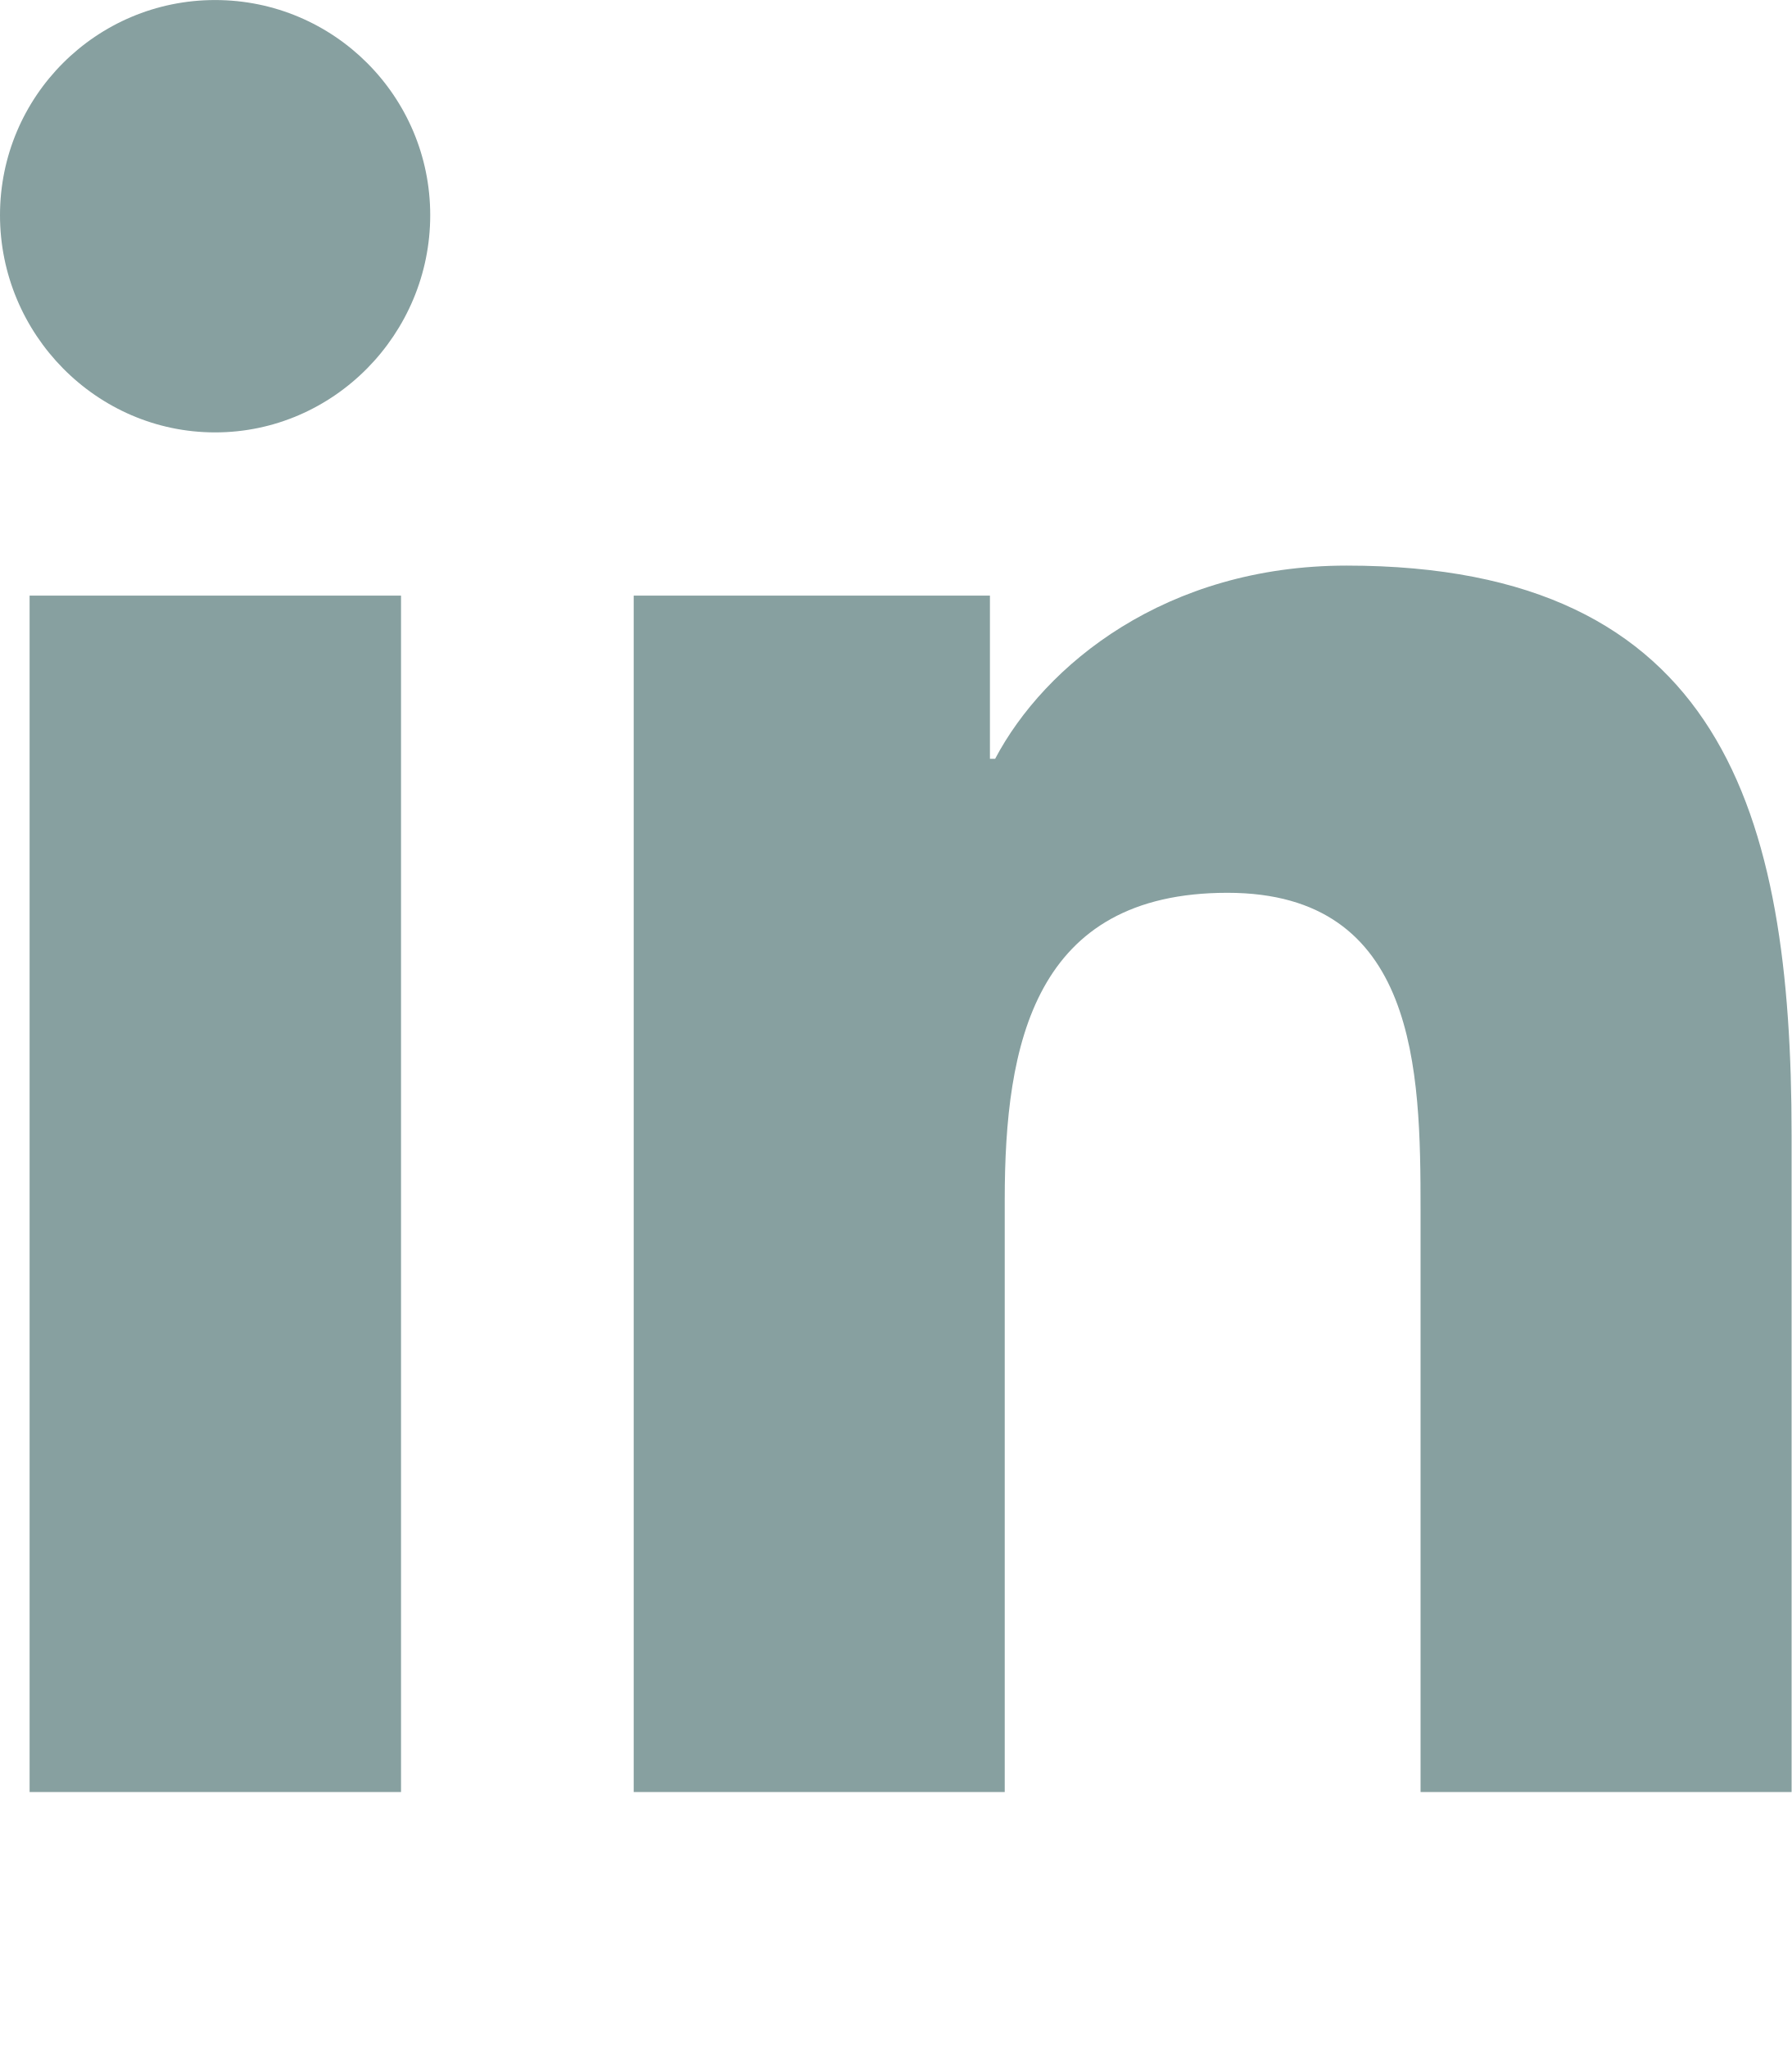
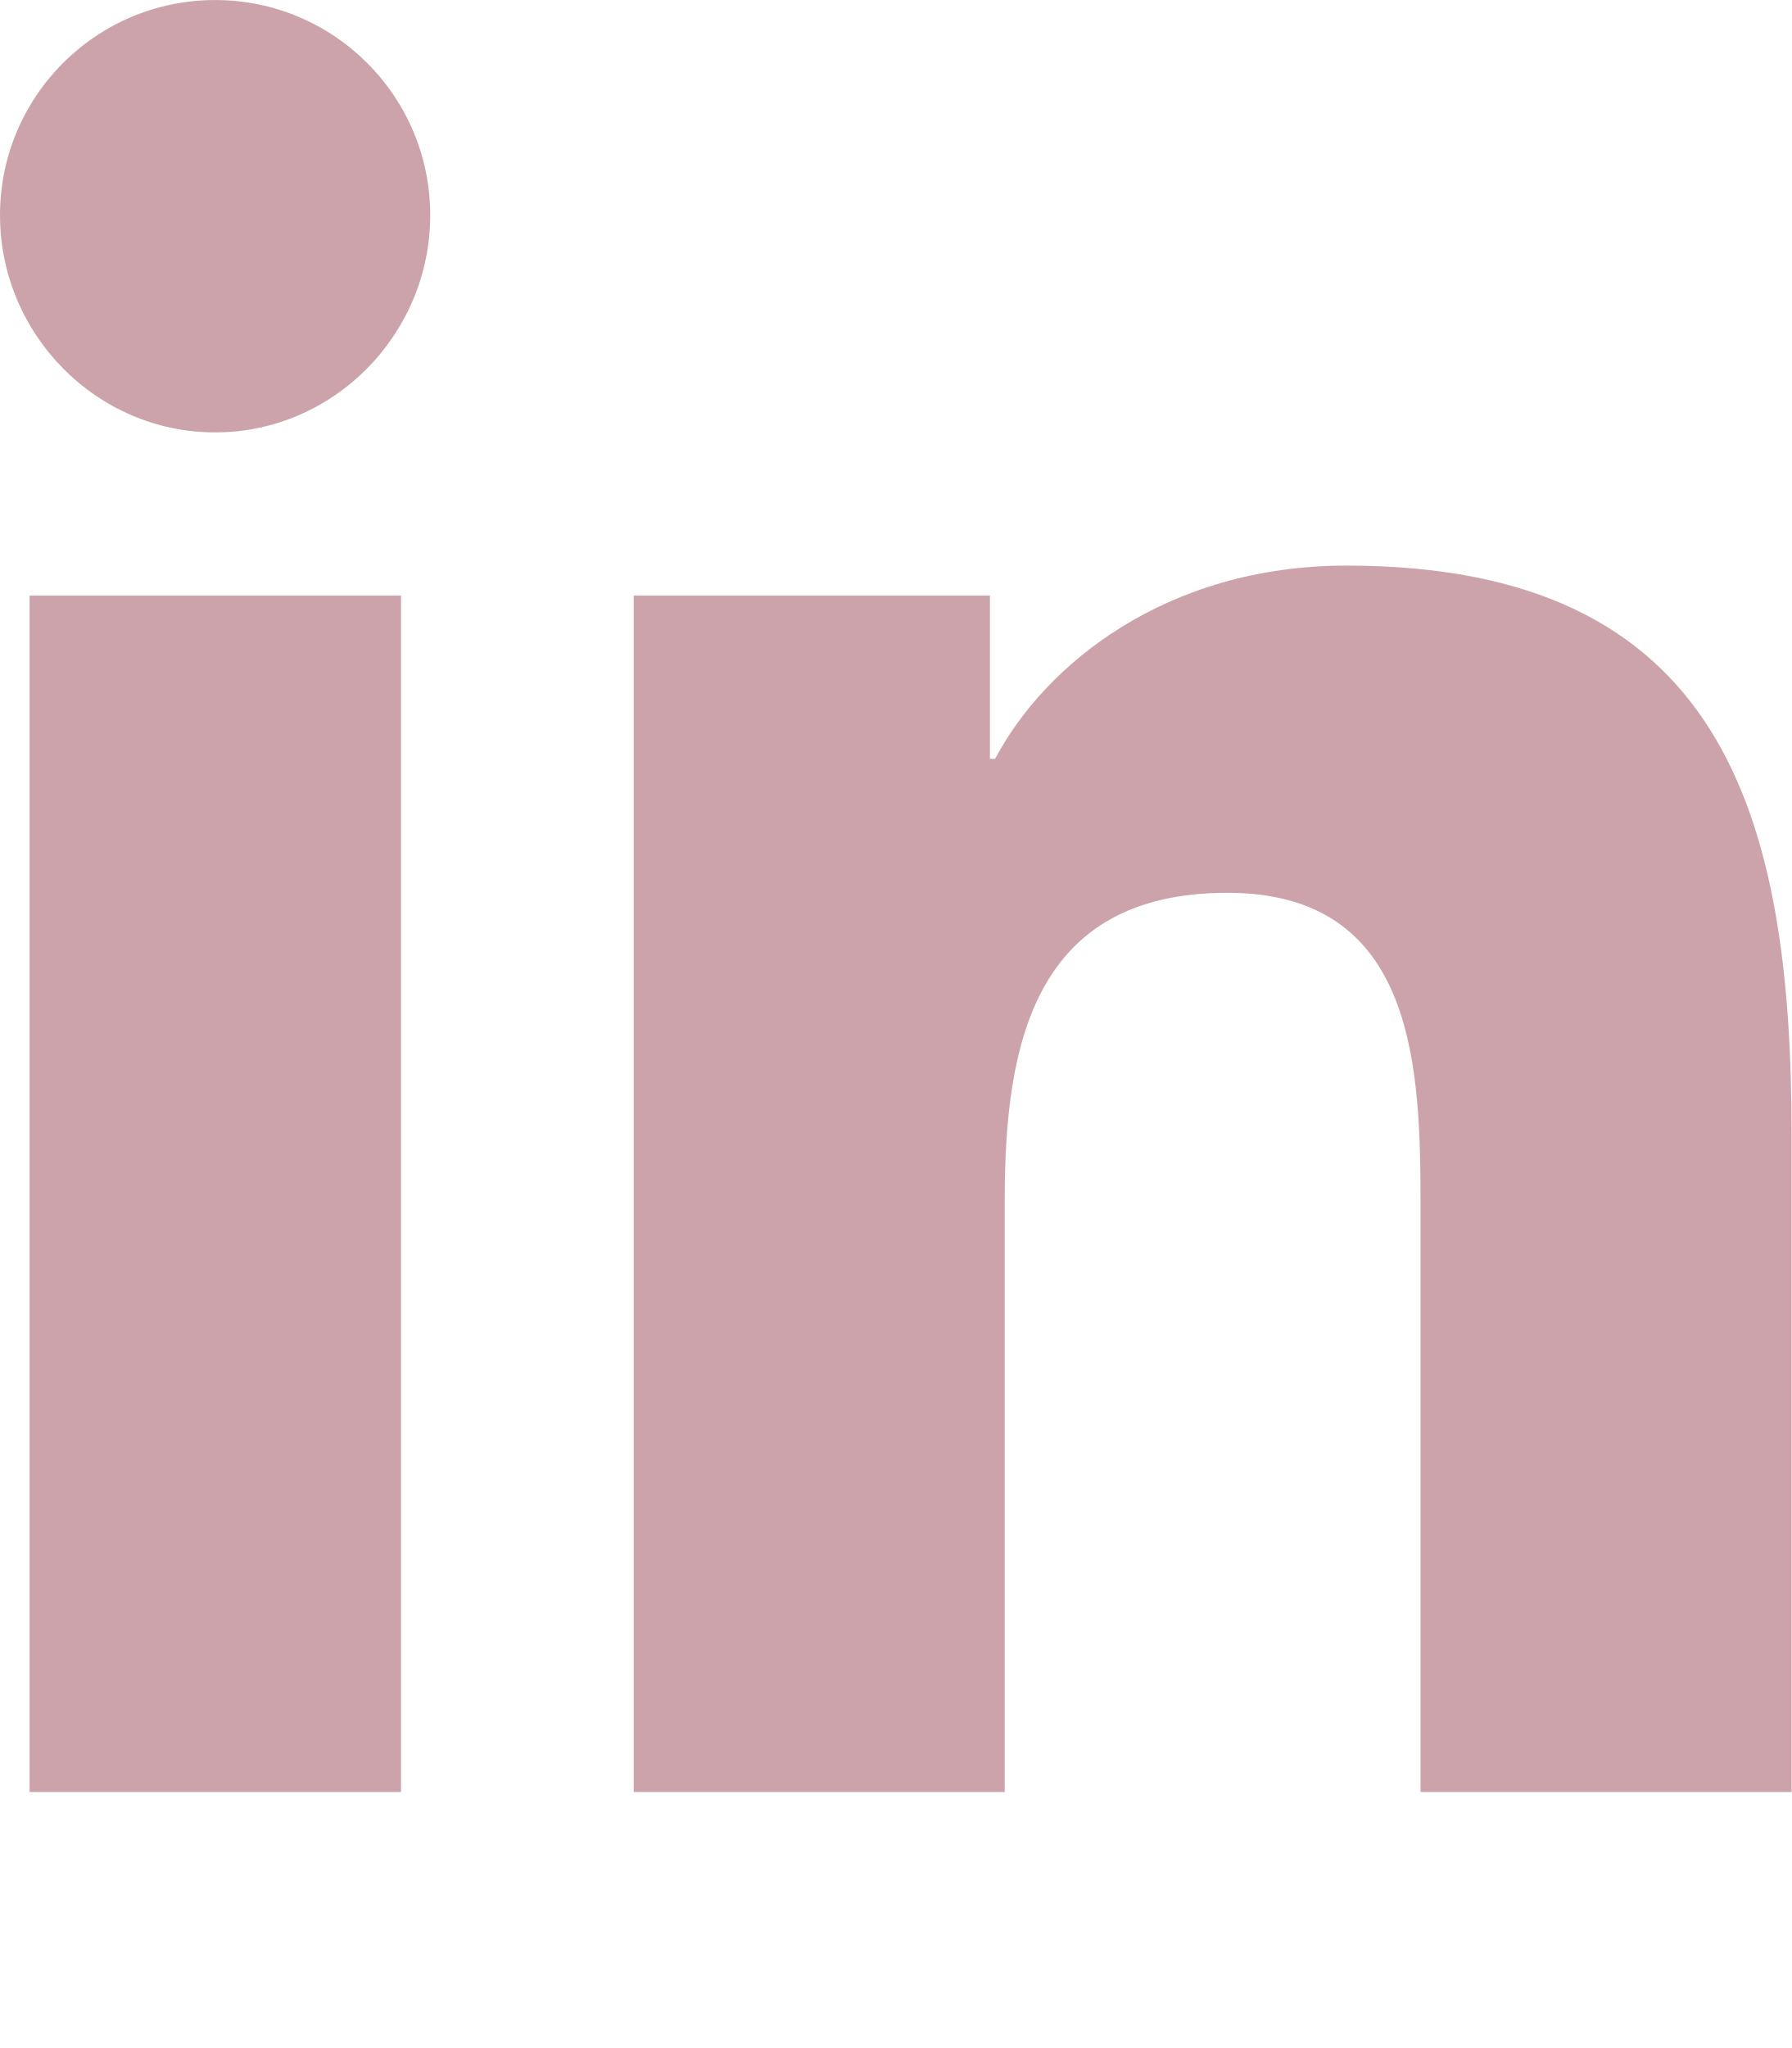
<svg xmlns="http://www.w3.org/2000/svg" aria-hidden="true" focusable="false" data-prefix="fab" data-icon="linkedin-in" class="svg-inline--fa fa-linkedin-in fa-w-14" role="img" viewBox="0 0 448 512">
-   <path fill="#87a0a0" d="M100.28 448H7.4V148.9h92.88zM53.79 108.1C24.09 108.1 0 83.5 0 53.8a53.79 53.79 0 0 1 107.58 0c0 29.7-24.1 54.3-53.79 54.3zM447.9 448h-92.68V302.4c0-34.7-.7-79.2-48.29-79.2-48.29 0-55.69 37.7-55.69 76.7V448h-92.78V148.9h89.08v40.8h1.3c12.4-23.5 42.69-48.3 87.88-48.3 94 0 111.28 61.9 111.28 142.3V448z" />
+   <path fill="#a65b698e" d="M100.28 448H7.4V148.9h92.88zM53.79 108.1C24.09 108.1 0 83.5 0 53.8a53.79 53.79 0 0 1 107.58 0c0 29.7-24.1 54.3-53.79 54.3zM447.9 448h-92.68V302.4c0-34.7-.7-79.2-48.29-79.2-48.29 0-55.69 37.7-55.69 76.7V448h-92.78V148.9h89.08v40.8h1.3c12.4-23.5 42.69-48.3 87.88-48.3 94 0 111.28 61.9 111.28 142.3V448z" />
</svg>
